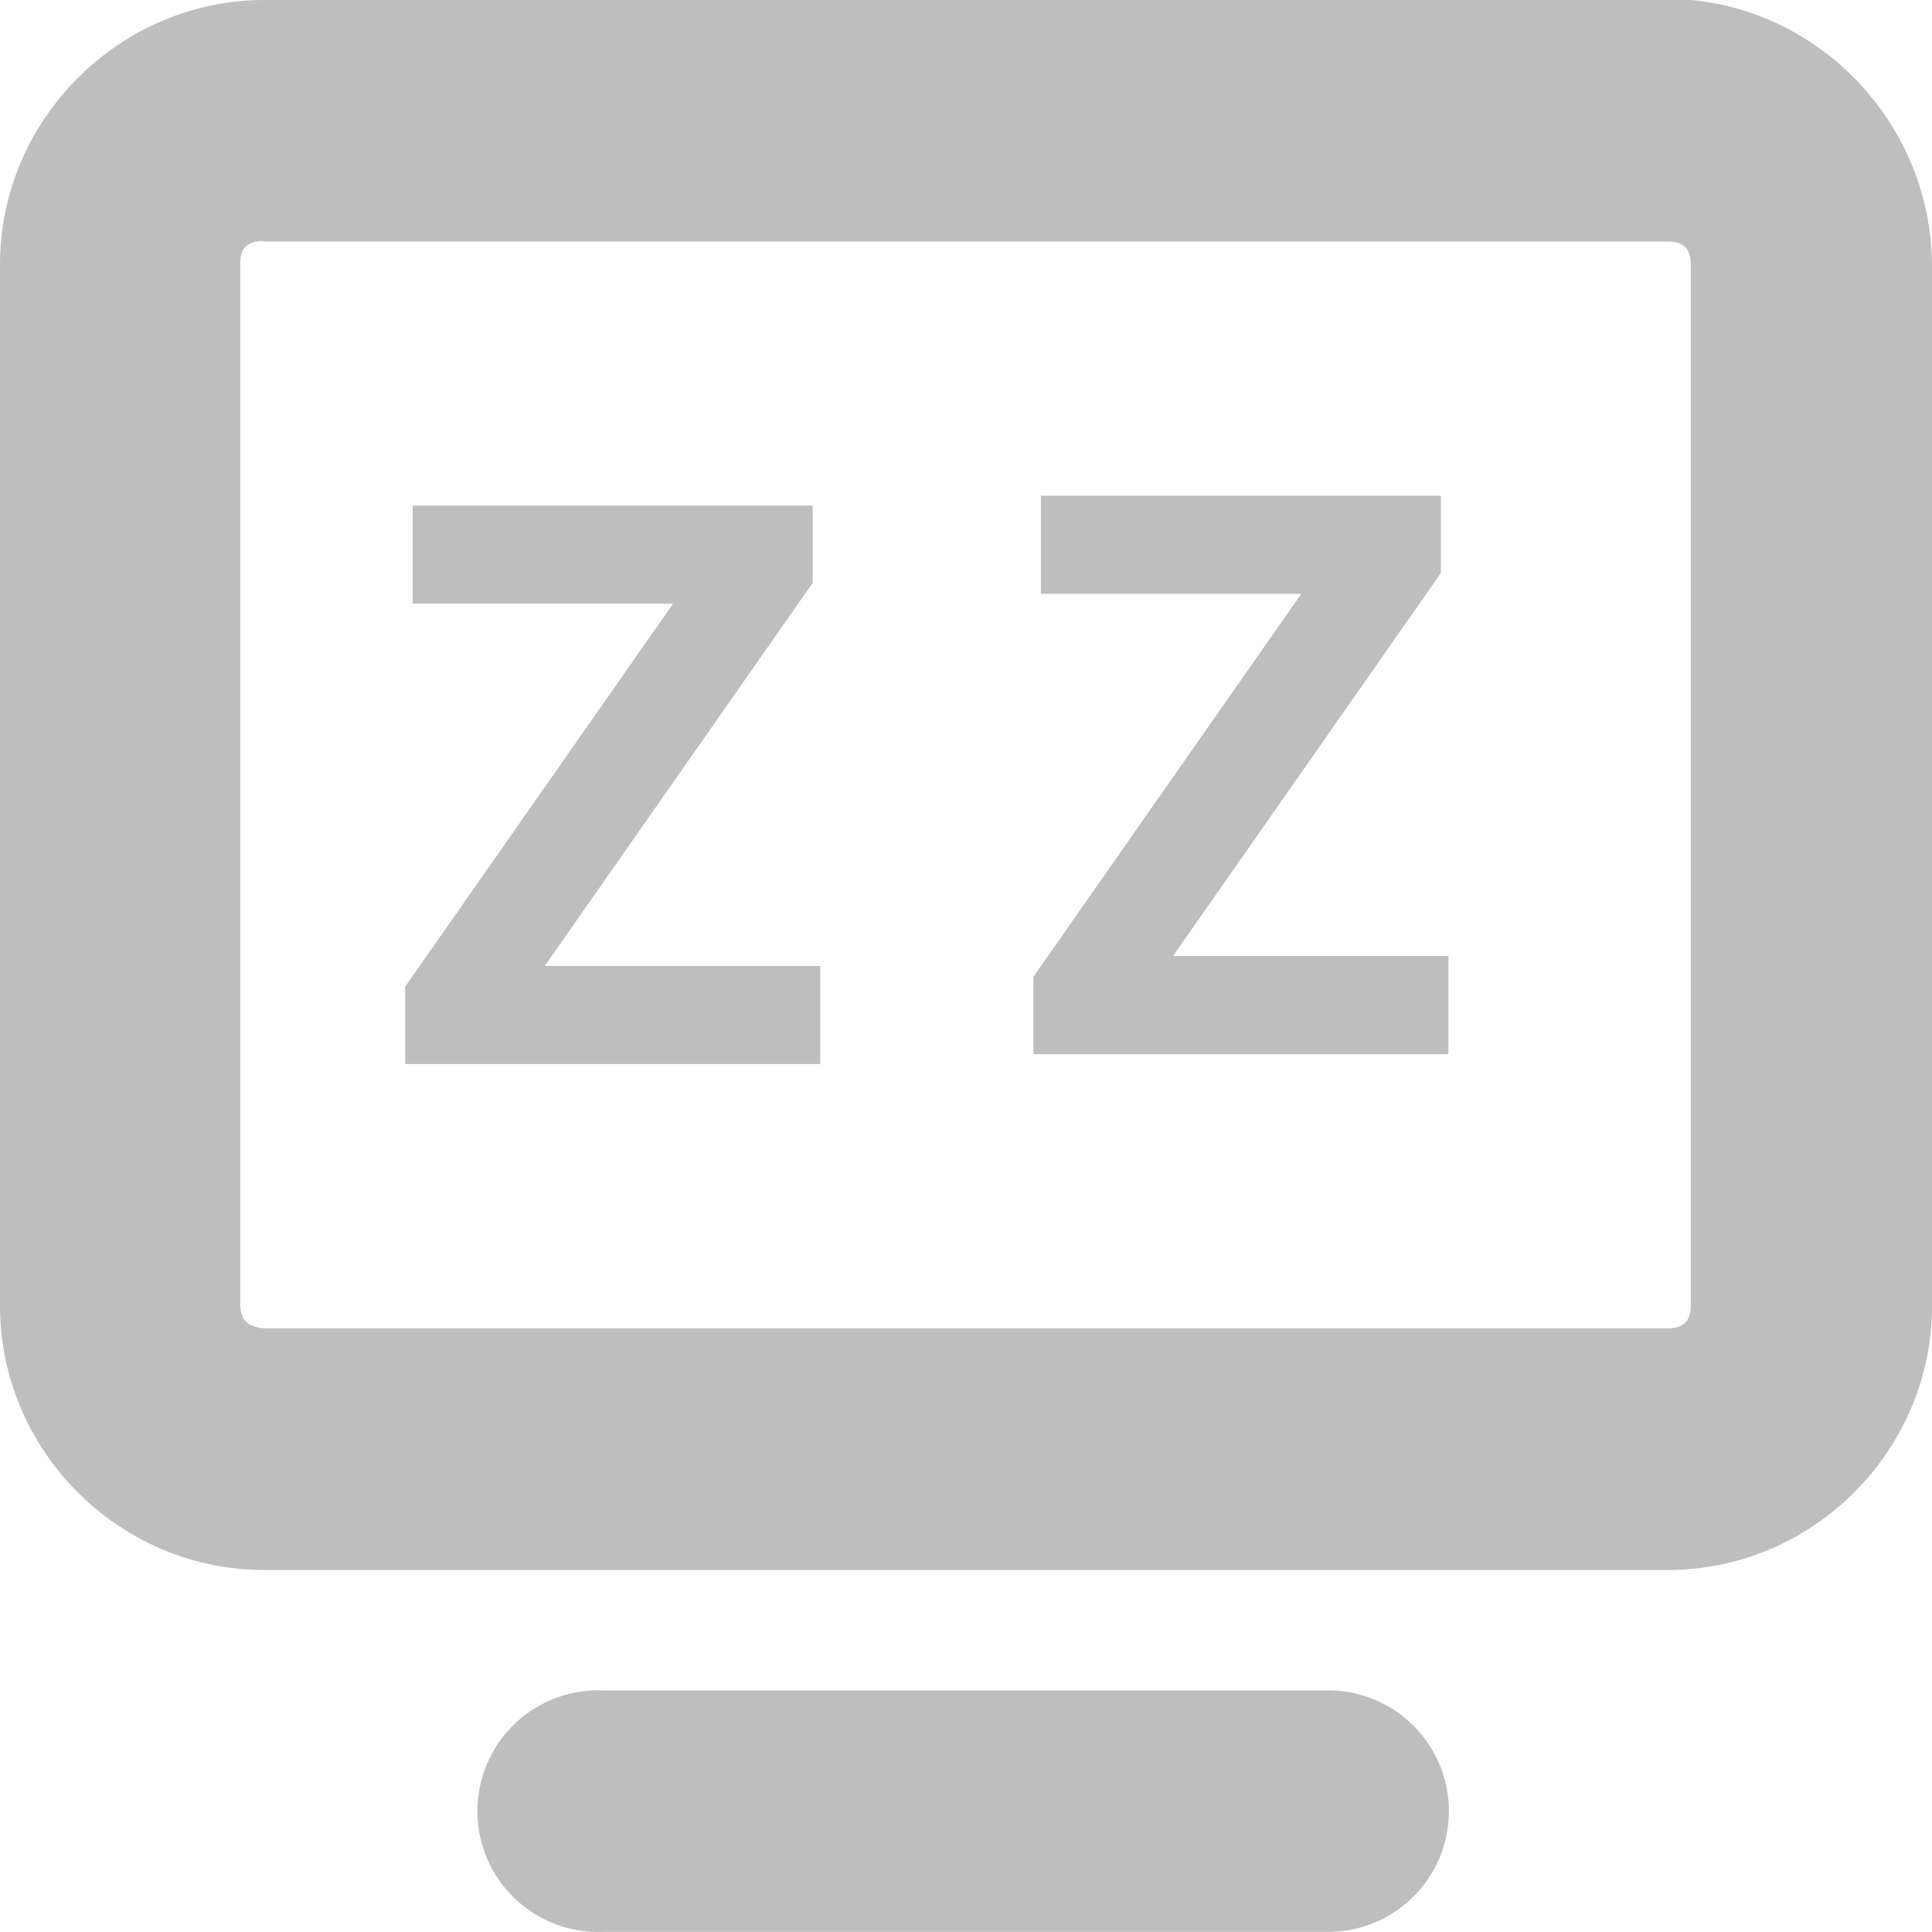
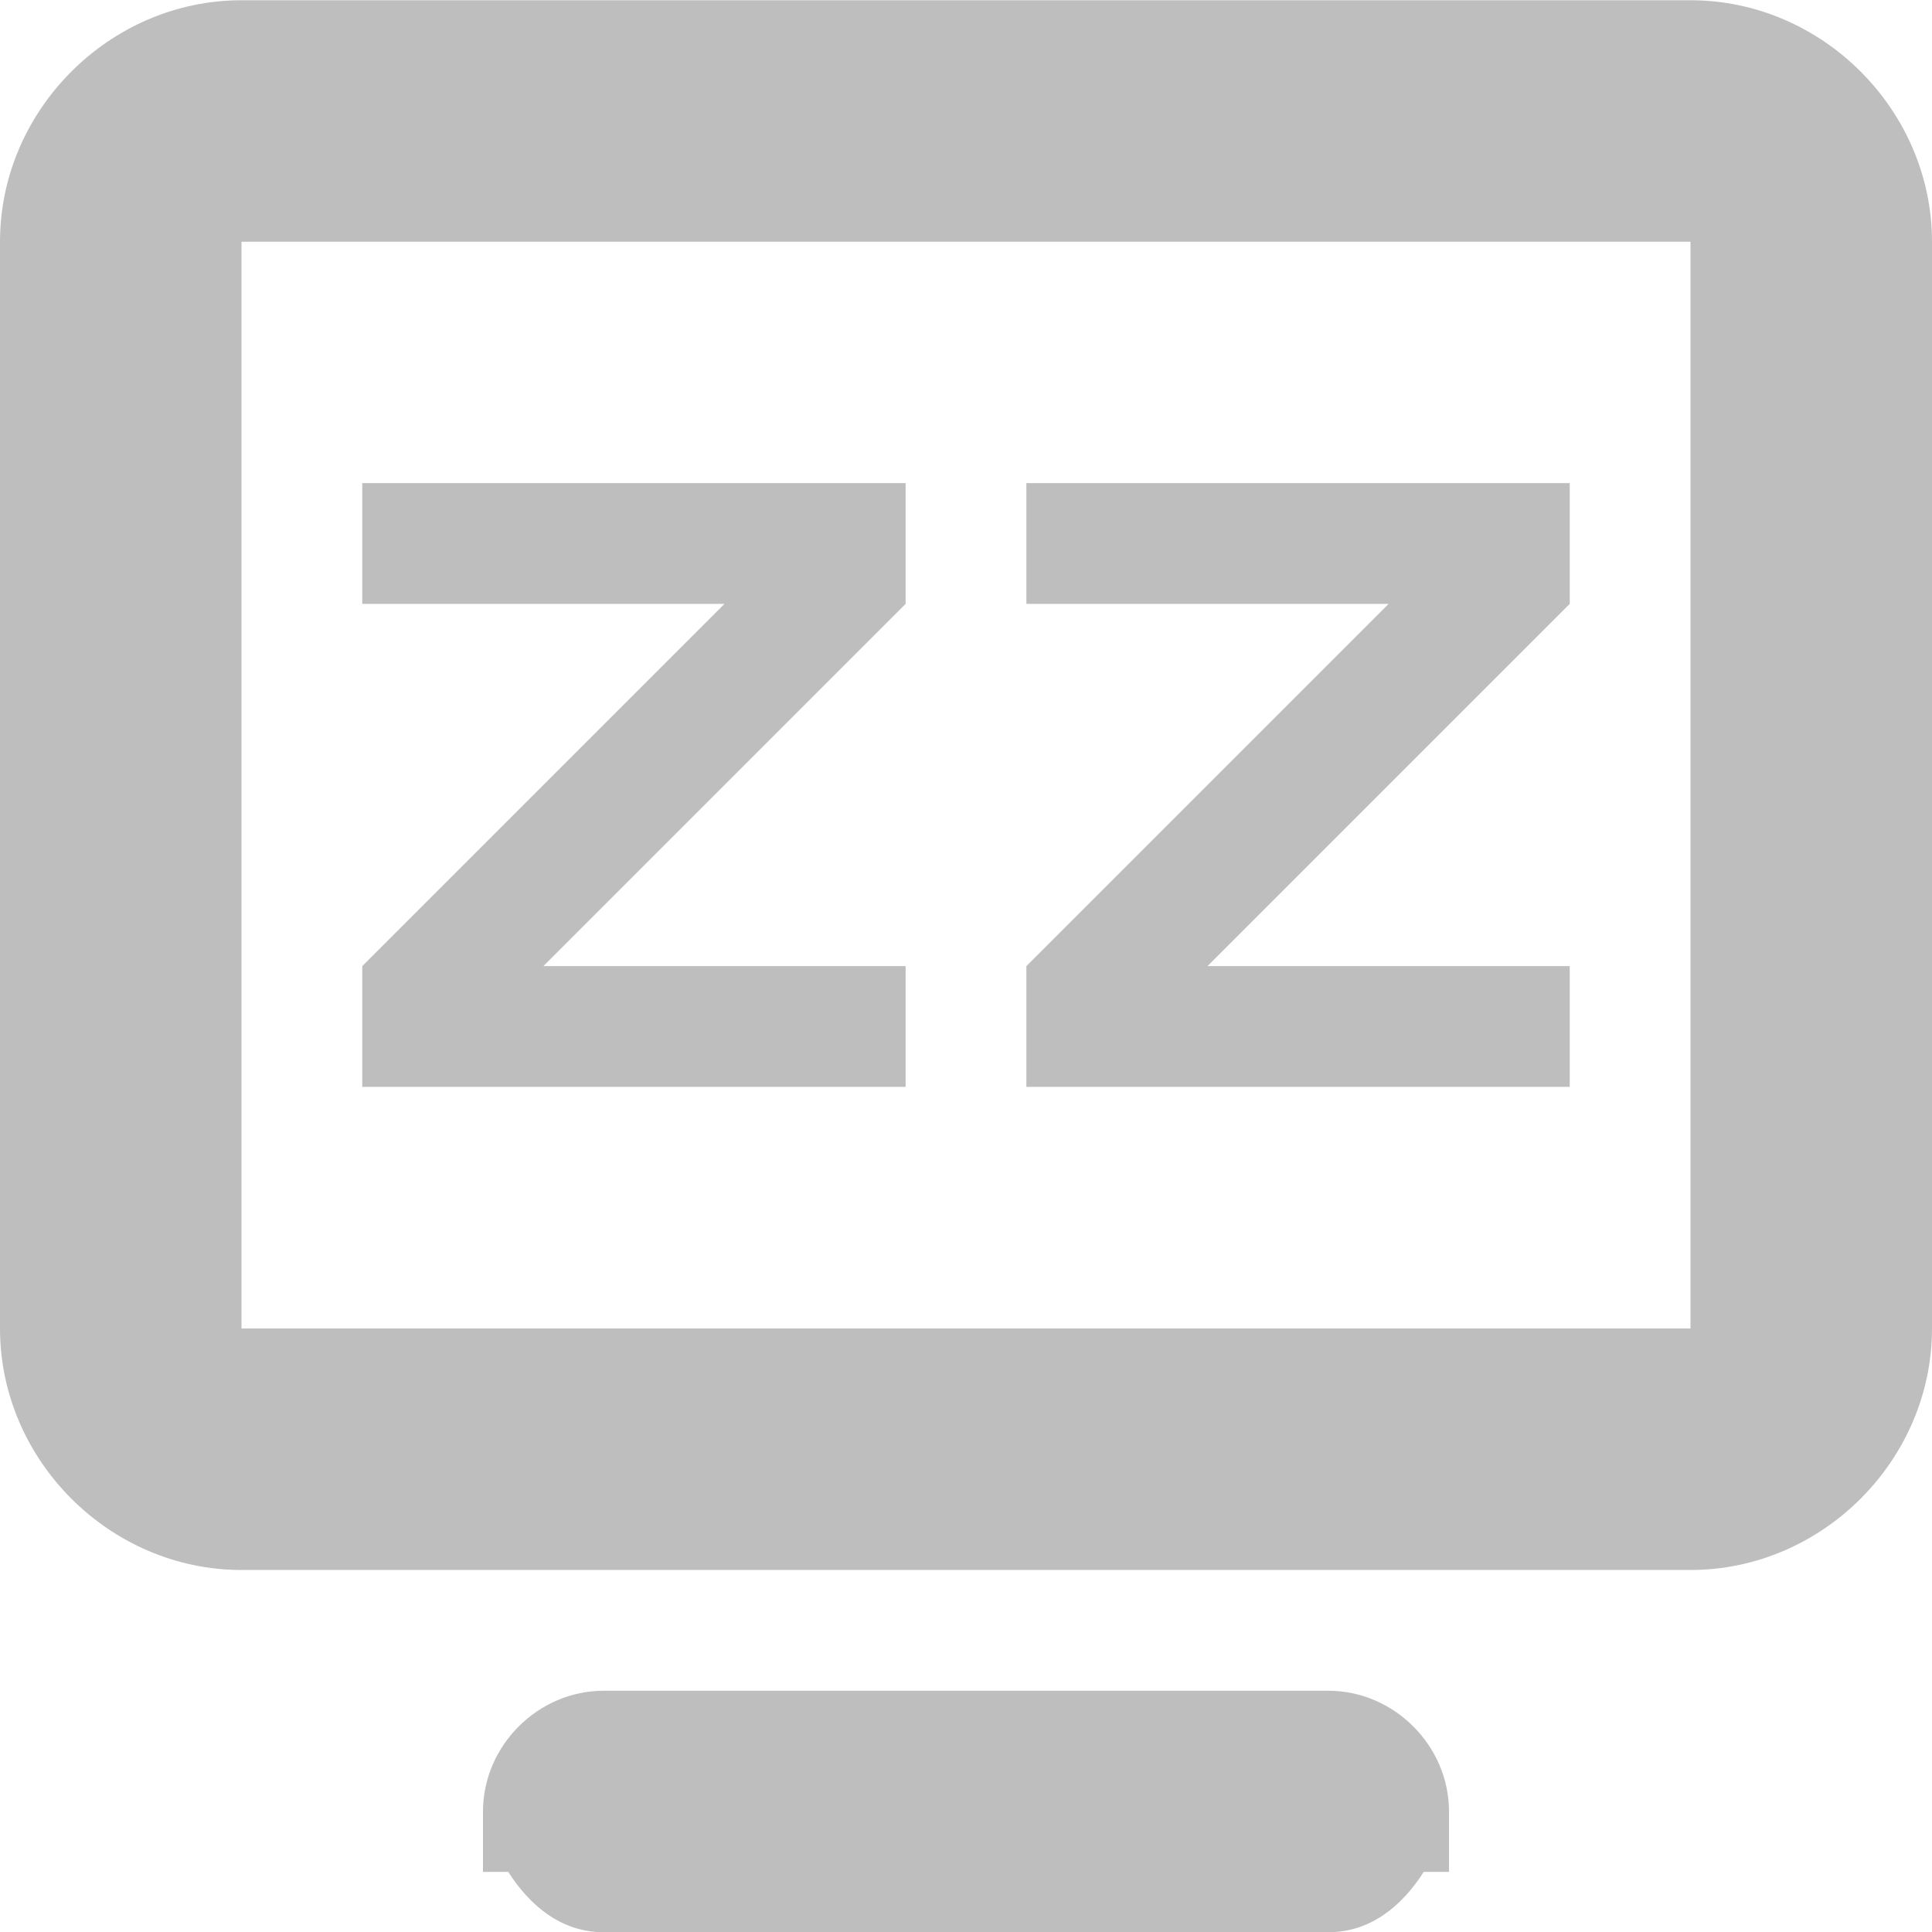
- <svg xmlns="http://www.w3.org/2000/svg" id="svg7384" height="16.001" width="16" version="1.1">
-   <defs id="defs10" />
-   <g id="layer10" transform="translate(-122,-338)">
-     <path id="rect11749-5" style="block-progression:tb;text-indent:0;color:#bebebe;text-transform:none;fill:#bebebe" d="m124.19 338c-1.2 0-2.19 0.99-2.19 2.19v8.625c0 1.2 0.986 2.188 2.188 2.188h11.625c1.202 0 2.188-0.988 2.188-2.188v-8.625c-0.01-1.21-1-2.2-2.2-2.2h-11.625zm0 2h11.625c0.124 0 0.188 0.057 0.188 0.188v8.625c0 0.131-0.064 0.188-0.188 0.188h-11.625c-0.14-0.01-0.2-0.07-0.2-0.2v-8.625c0-0.12 0.06-0.18 0.19-0.18z" />
-     <path id="path11751-2" style="block-progression:tb;text-indent:0;color:#bebebe;text-transform:none;fill:#bebebe" d="m126.91 352a1.001 1.001 0 1 0 0.09 2h6a1 1 0 1 0 0 -2h-6a1 1 0 0 0 -0.094 0z" />
+ <svg xmlns="http://www.w3.org/2000/svg" height="16" width="16" version="1.1">
+   <g fill="#bebebe">
+     <path d="m3 4.001 4.5-2e-7v1l-3 3h3v1h-4.5v-1l3-3h-3z" />
+     <path d="m8.5 4.001 4.5-2e-7v1l-3 3h3v1h-4.5v-1l3-3h-3z" />
  </g>
-   <text xml:space="preserve" style="font-size:6.705px;font-style:normal;font-weight:normal;line-height:125%;letter-spacing:0px;word-spacing:0px;fill:#bebebe;fill-opacity:1;stroke:none;font-family:Sans" x="6.032" y="10.412" id="text2987" transform="matrix(0.9444923,-0.2733812,0.2827682,0.9769232,0,0)">
-     <tspan id="tspan2989" x="6.032" y="10.412" style="font-style:normal;font-variant:normal;font-weight:bold;font-stretch:normal;text-align:center;letter-spacing:-0.524px;text-anchor:middle;baseline-shift:baseline;font-family:Liberation Mono;-inkscape-font-specification:Liberation Mono Bold" />
-   </text>
-   <text xml:space="preserve" style="font-size:40px;font-style:normal;font-variant:normal;font-weight:normal;font-stretch:normal;line-height:125%;letter-spacing:0px;word-spacing:0px;fill:#bebebe;fill-opacity:1;stroke:none;font-family:Saab;-inkscape-font-specification:Saab" x="4.61" y="7.458" id="text3759">
-     <tspan id="tspan3761" x="4.61" y="7.458" />
-   </text>
-   <text xml:space="preserve" style="font-size:6.465px;font-style:normal;font-weight:normal;line-height:125%;letter-spacing:0px;word-spacing:0px;fill:#bebebe;fill-opacity:1;stroke:none;font-family:Sans" x="3.201" y="8.814" id="text3767">
-     <tspan id="tspan3769" x="3.201" y="8.814" style="font-weight:bold;-inkscape-font-specification:Sans Bold">Z</tspan>
-   </text>
-   <text xml:space="preserve" style="font-size:6.465px;font-style:normal;font-weight:normal;line-height:125%;letter-spacing:0px;word-spacing:0px;fill:#bebebe;fill-opacity:1;stroke:none;font-family:Sans" x="8.402" y="8.73" id="text3767-5">
-     <tspan id="tspan3769-7" x="8.402" y="8.73" style="font-weight:bold;-inkscape-font-specification:Sans Bold">Z</tspan>
-   </text>
+   <g fill="#bebebe">
+     <path d="m2 0.002c-1.091 0-2 0.909-2 2v9c0 1.091 0.909 2 2 2h12c1.091 0 2-0.909 2-2v-9c0-1.091-0.909-2-2-2h-12zm0 2h12v9h-12v-9z" />
+     <path d="m5 14.002c-0.545 0-1 0.455-1 1v0.5h0.209c0.179 0.28 0.439 0.5 0.791 0.5h6c0.352 0 0.612-0.22 0.791-0.5h0.209v-0.5c0-0.545-0.455-1-1-1h-6z" />
+   </g>
</svg>
